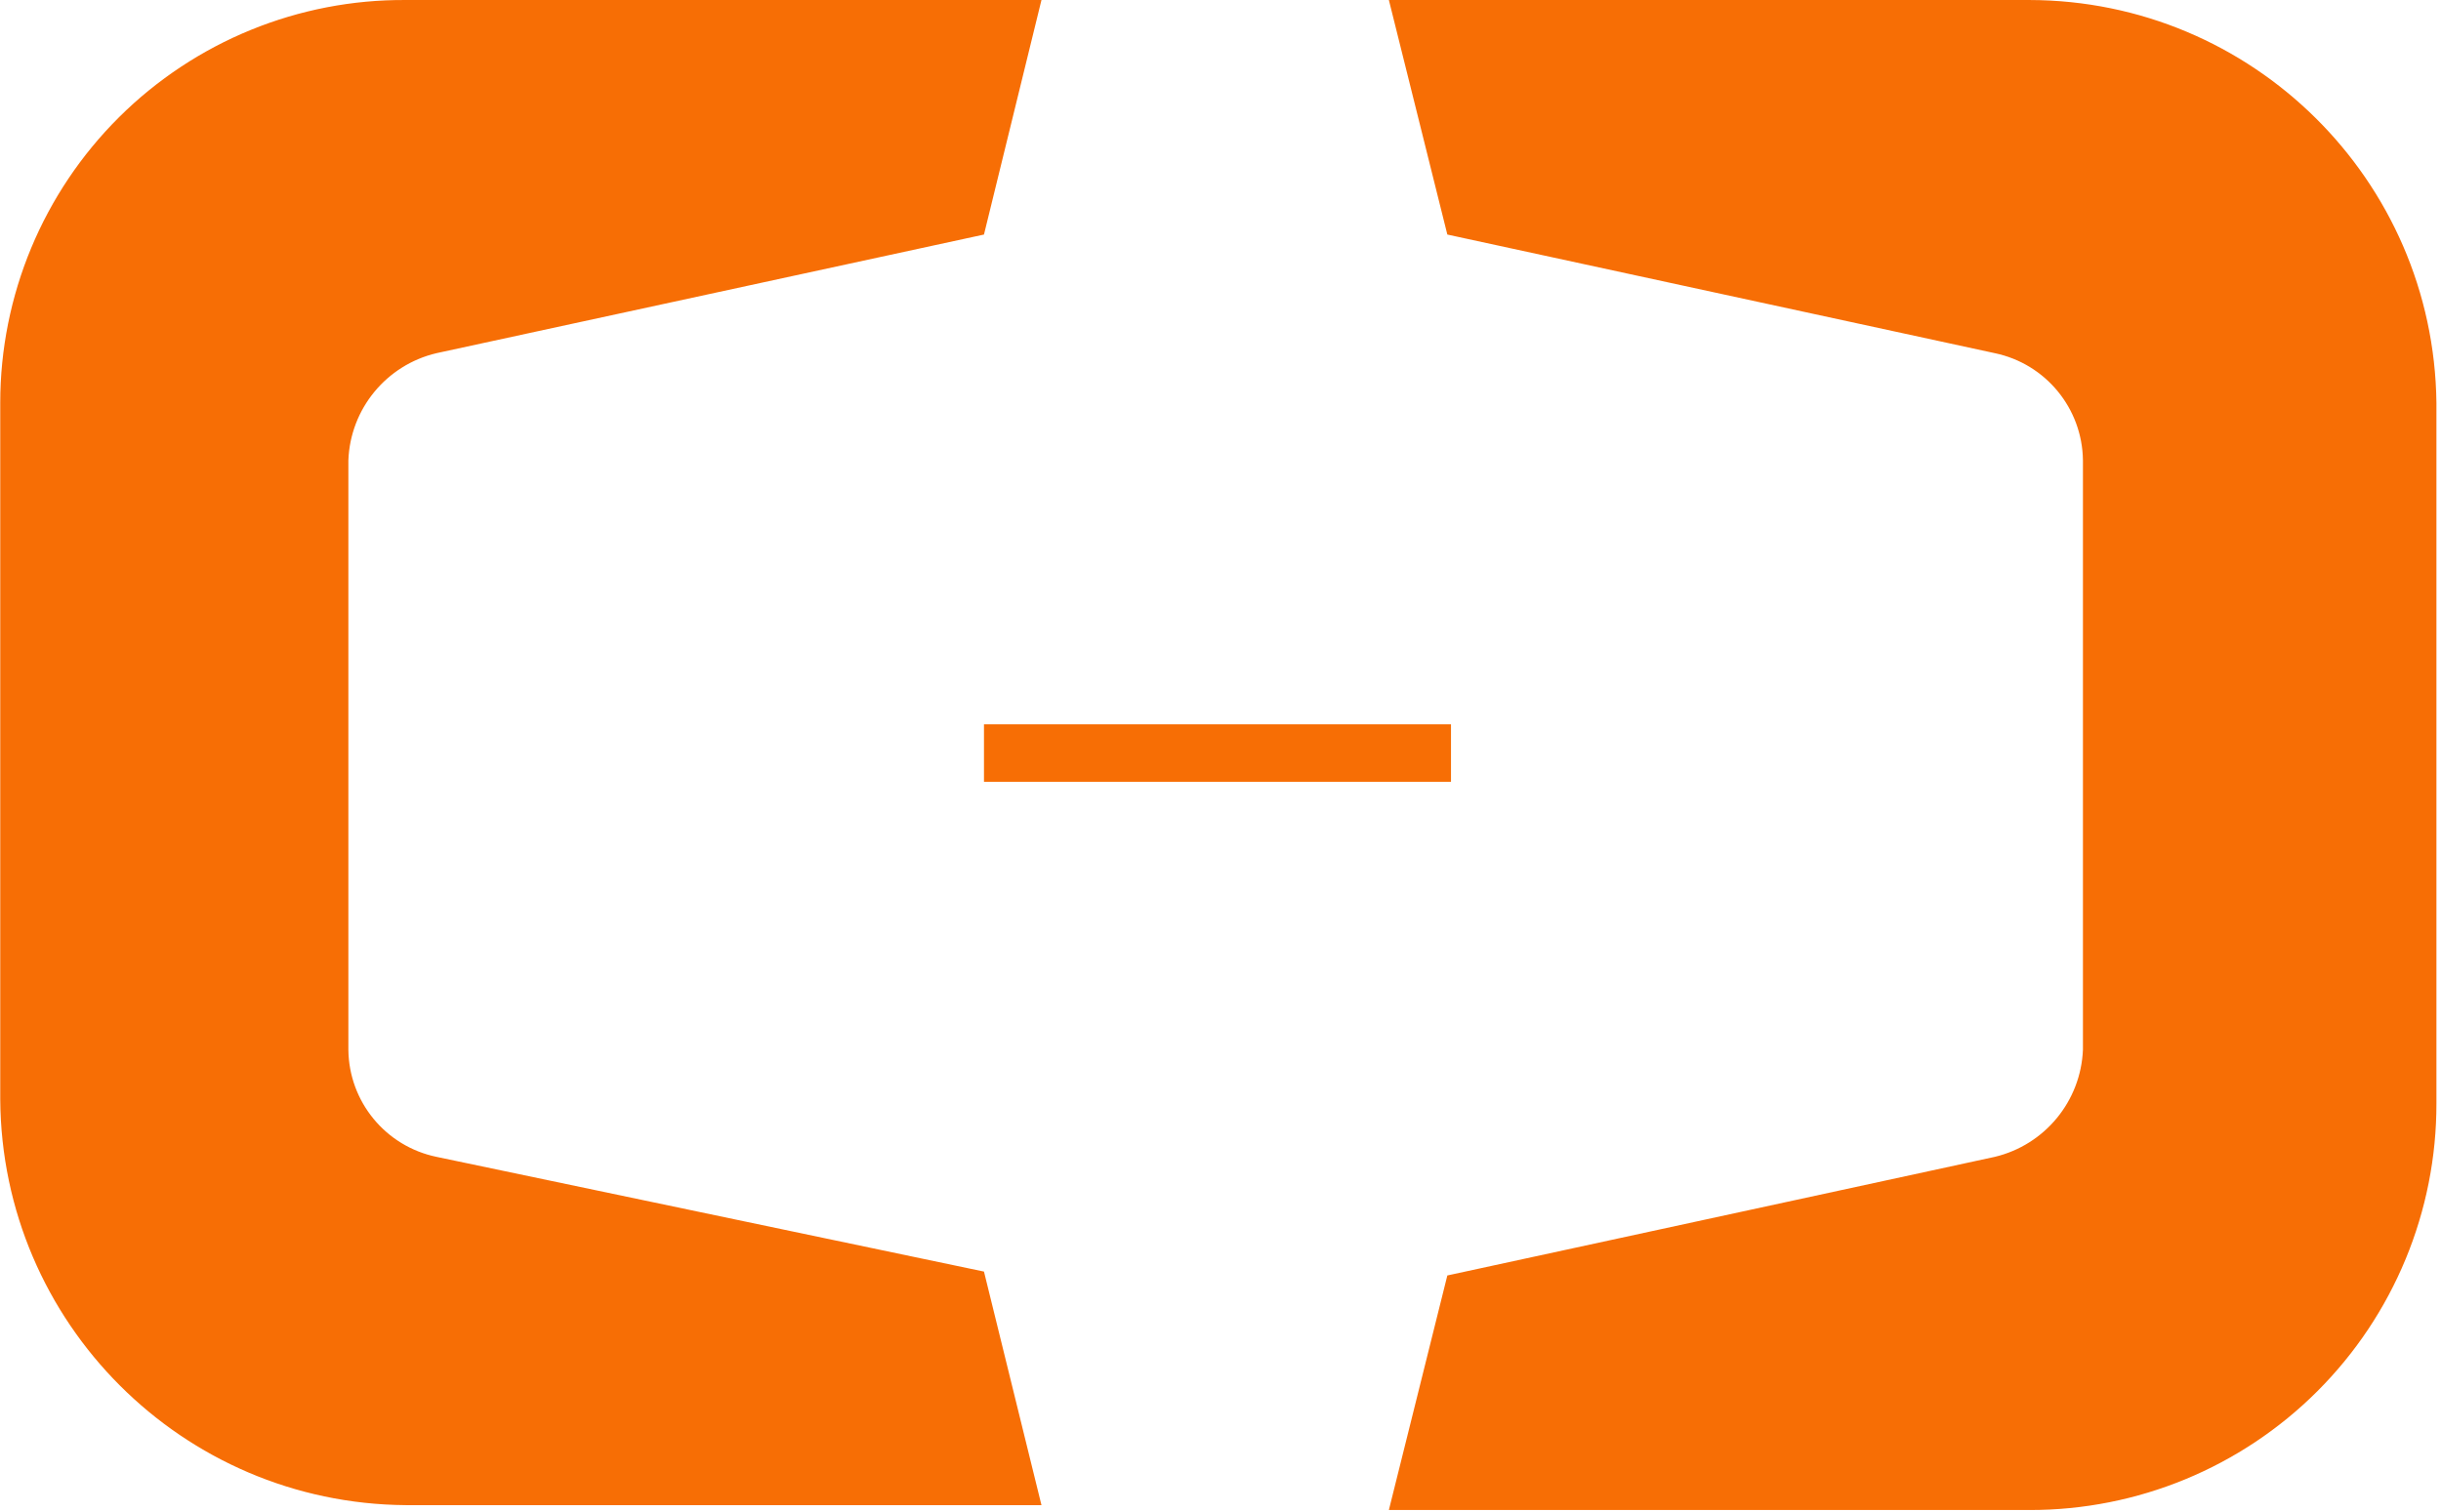
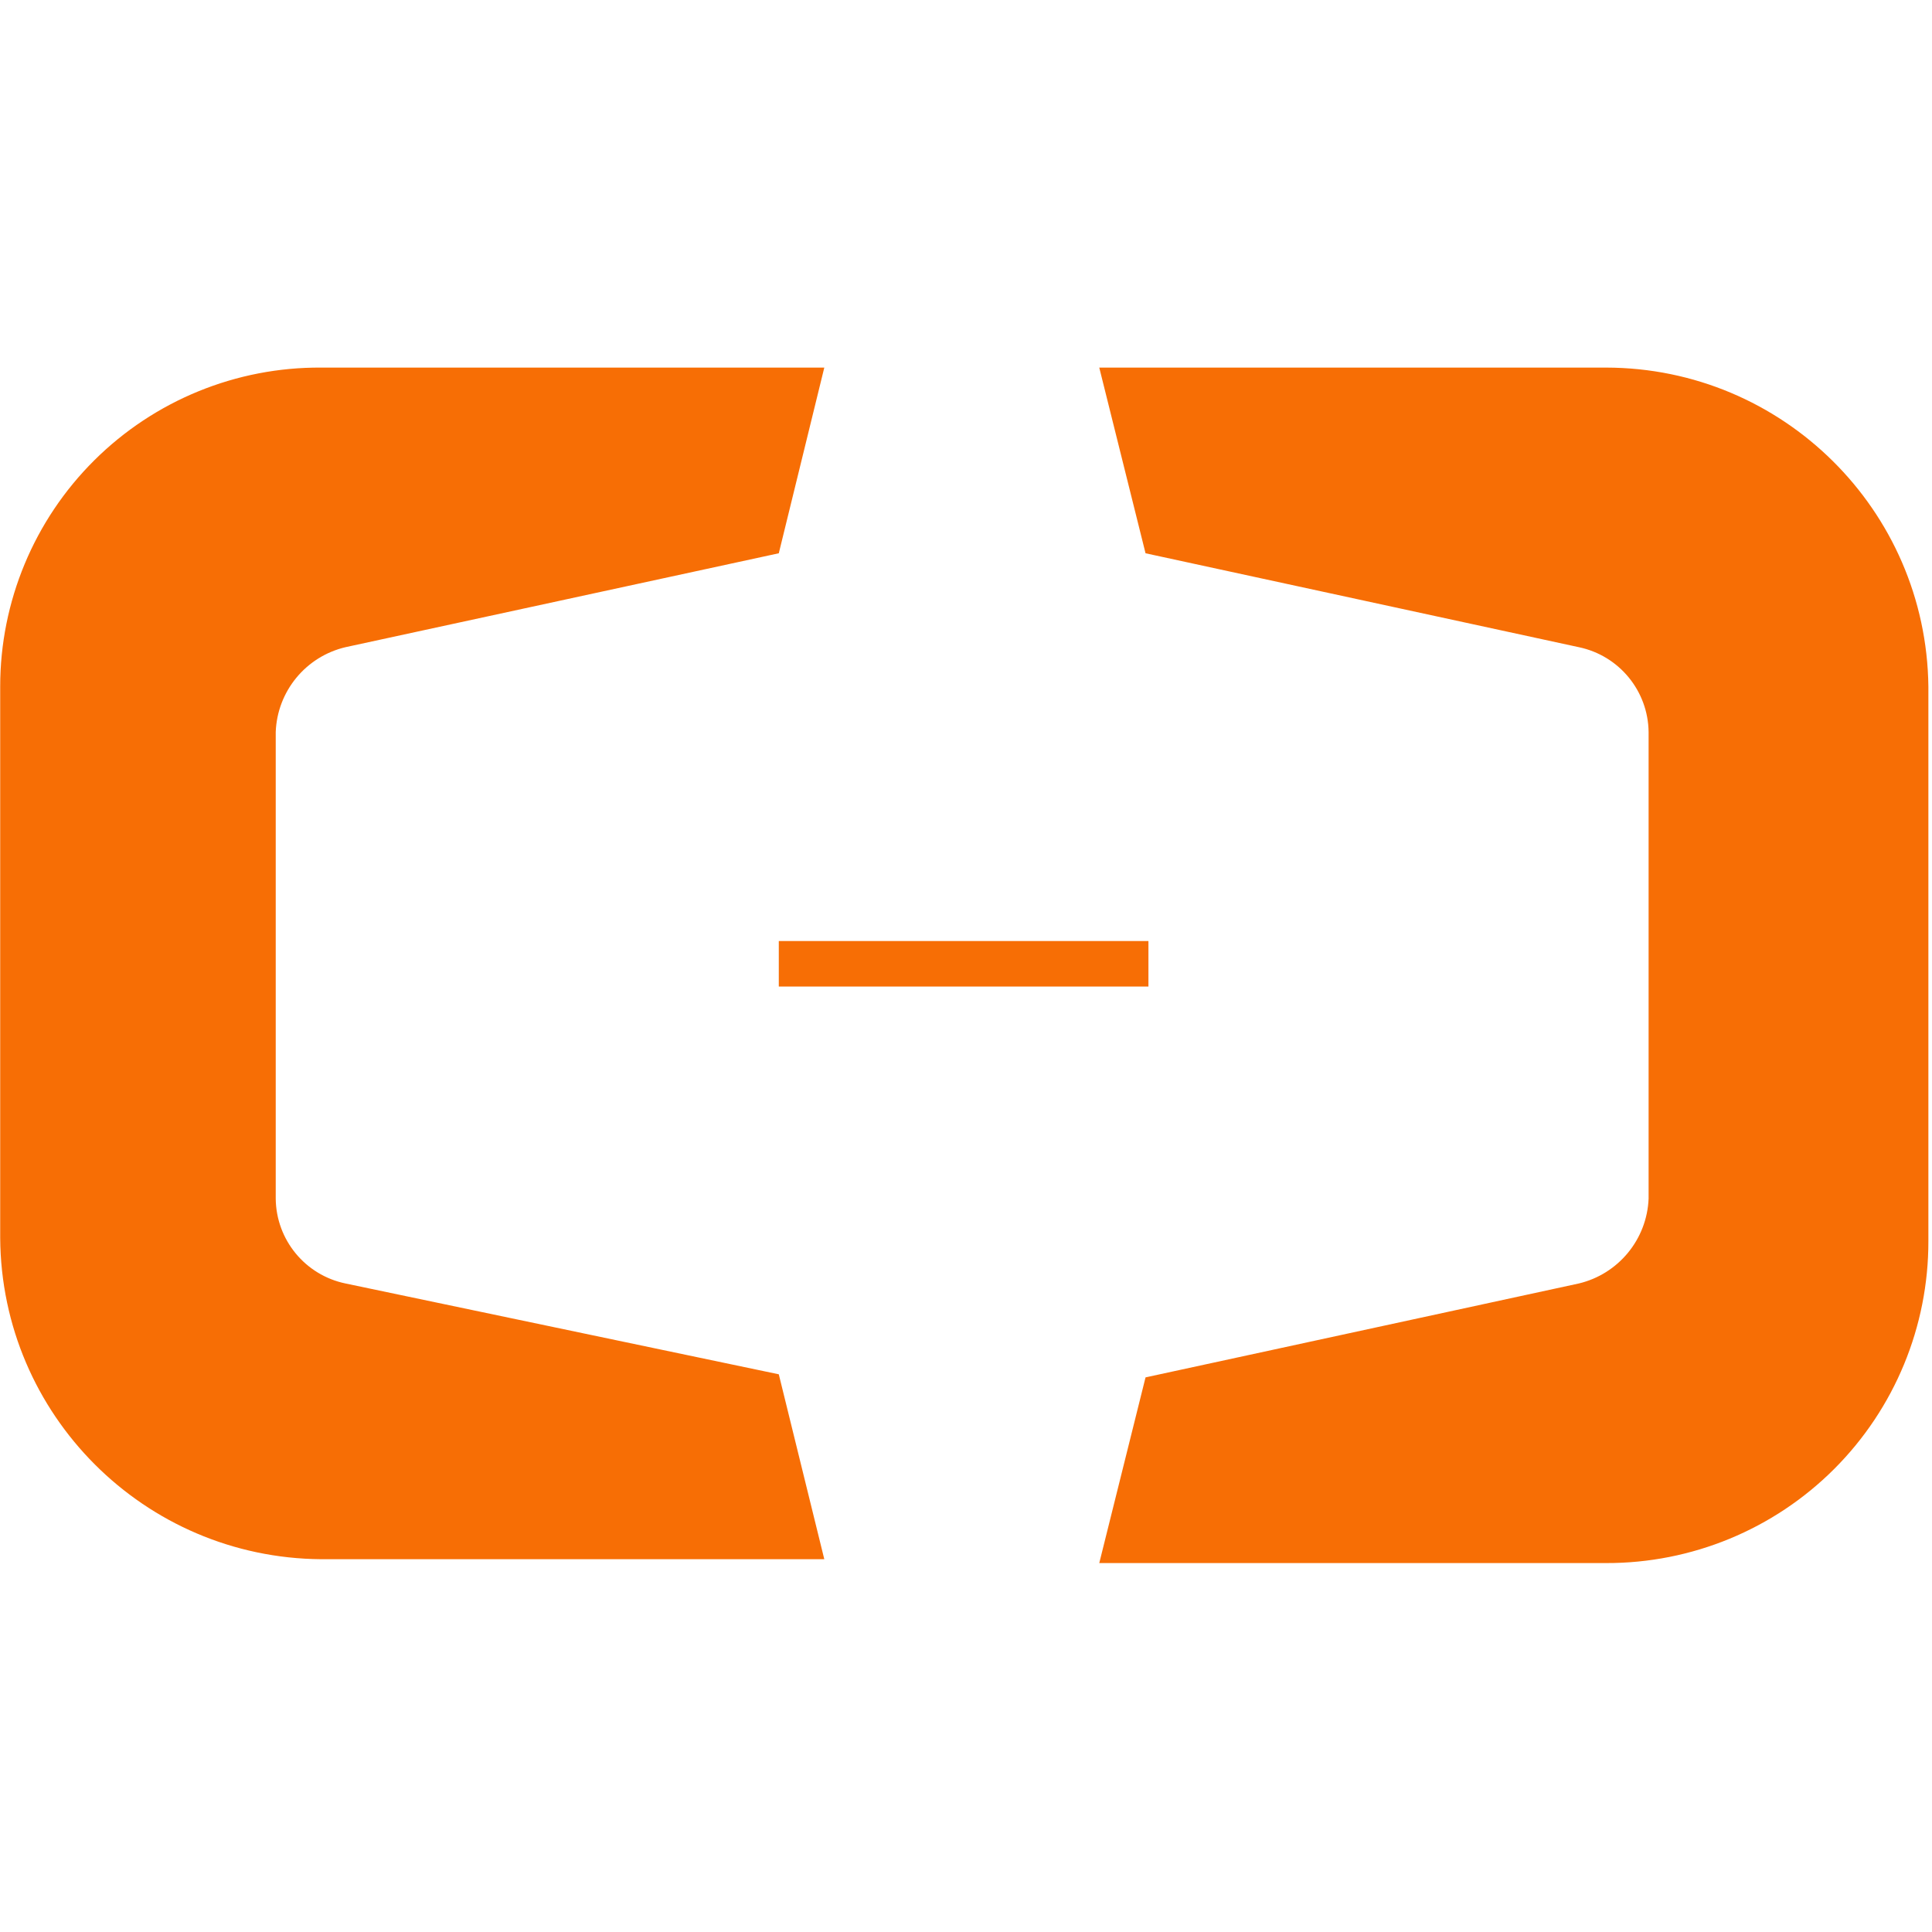
- <svg xmlns="http://www.w3.org/2000/svg" t="1783160424862" class="icon" viewBox="0 0 1653 1024" version="1.1" p-id="39585" width="25.828" height="16">
+ <svg xmlns="http://www.w3.org/2000/svg" t="1783160424862" class="icon" viewBox="0 0 1653 1024" version="1.1" p-id="39585" width="16" height="16">
  <path d="M295.633 783.633a74.898 74.898 0 0 1-59.721-72.589v-399.237a77.538 77.538 0 0 1 59.721-72.589l370.697-80.342 38.934-158.87H274.847A272.867 272.867 0 0 0 0.165 272.873v471.826a276.661 276.661 0 0 0 274.682 274.847h430.417l-38.934-158.21zM1374.234 0.006H940.517l39.594 158.87 370.697 80.342a75.063 75.063 0 0 1 59.721 72.589v399.237a77.868 77.868 0 0 1-59.721 72.589l-370.697 80.342-39.594 158.87H1374.234a275.012 275.012 0 0 0 275.672-275.507V272.873A276.167 276.167 0 0 0 1374.234 0.006z" fill="#F76E05" p-id="39586" />
  <path d="M666.33 490.639h316.255v38.934H666.33z" fill="#F76E05" p-id="39587" />
</svg>
